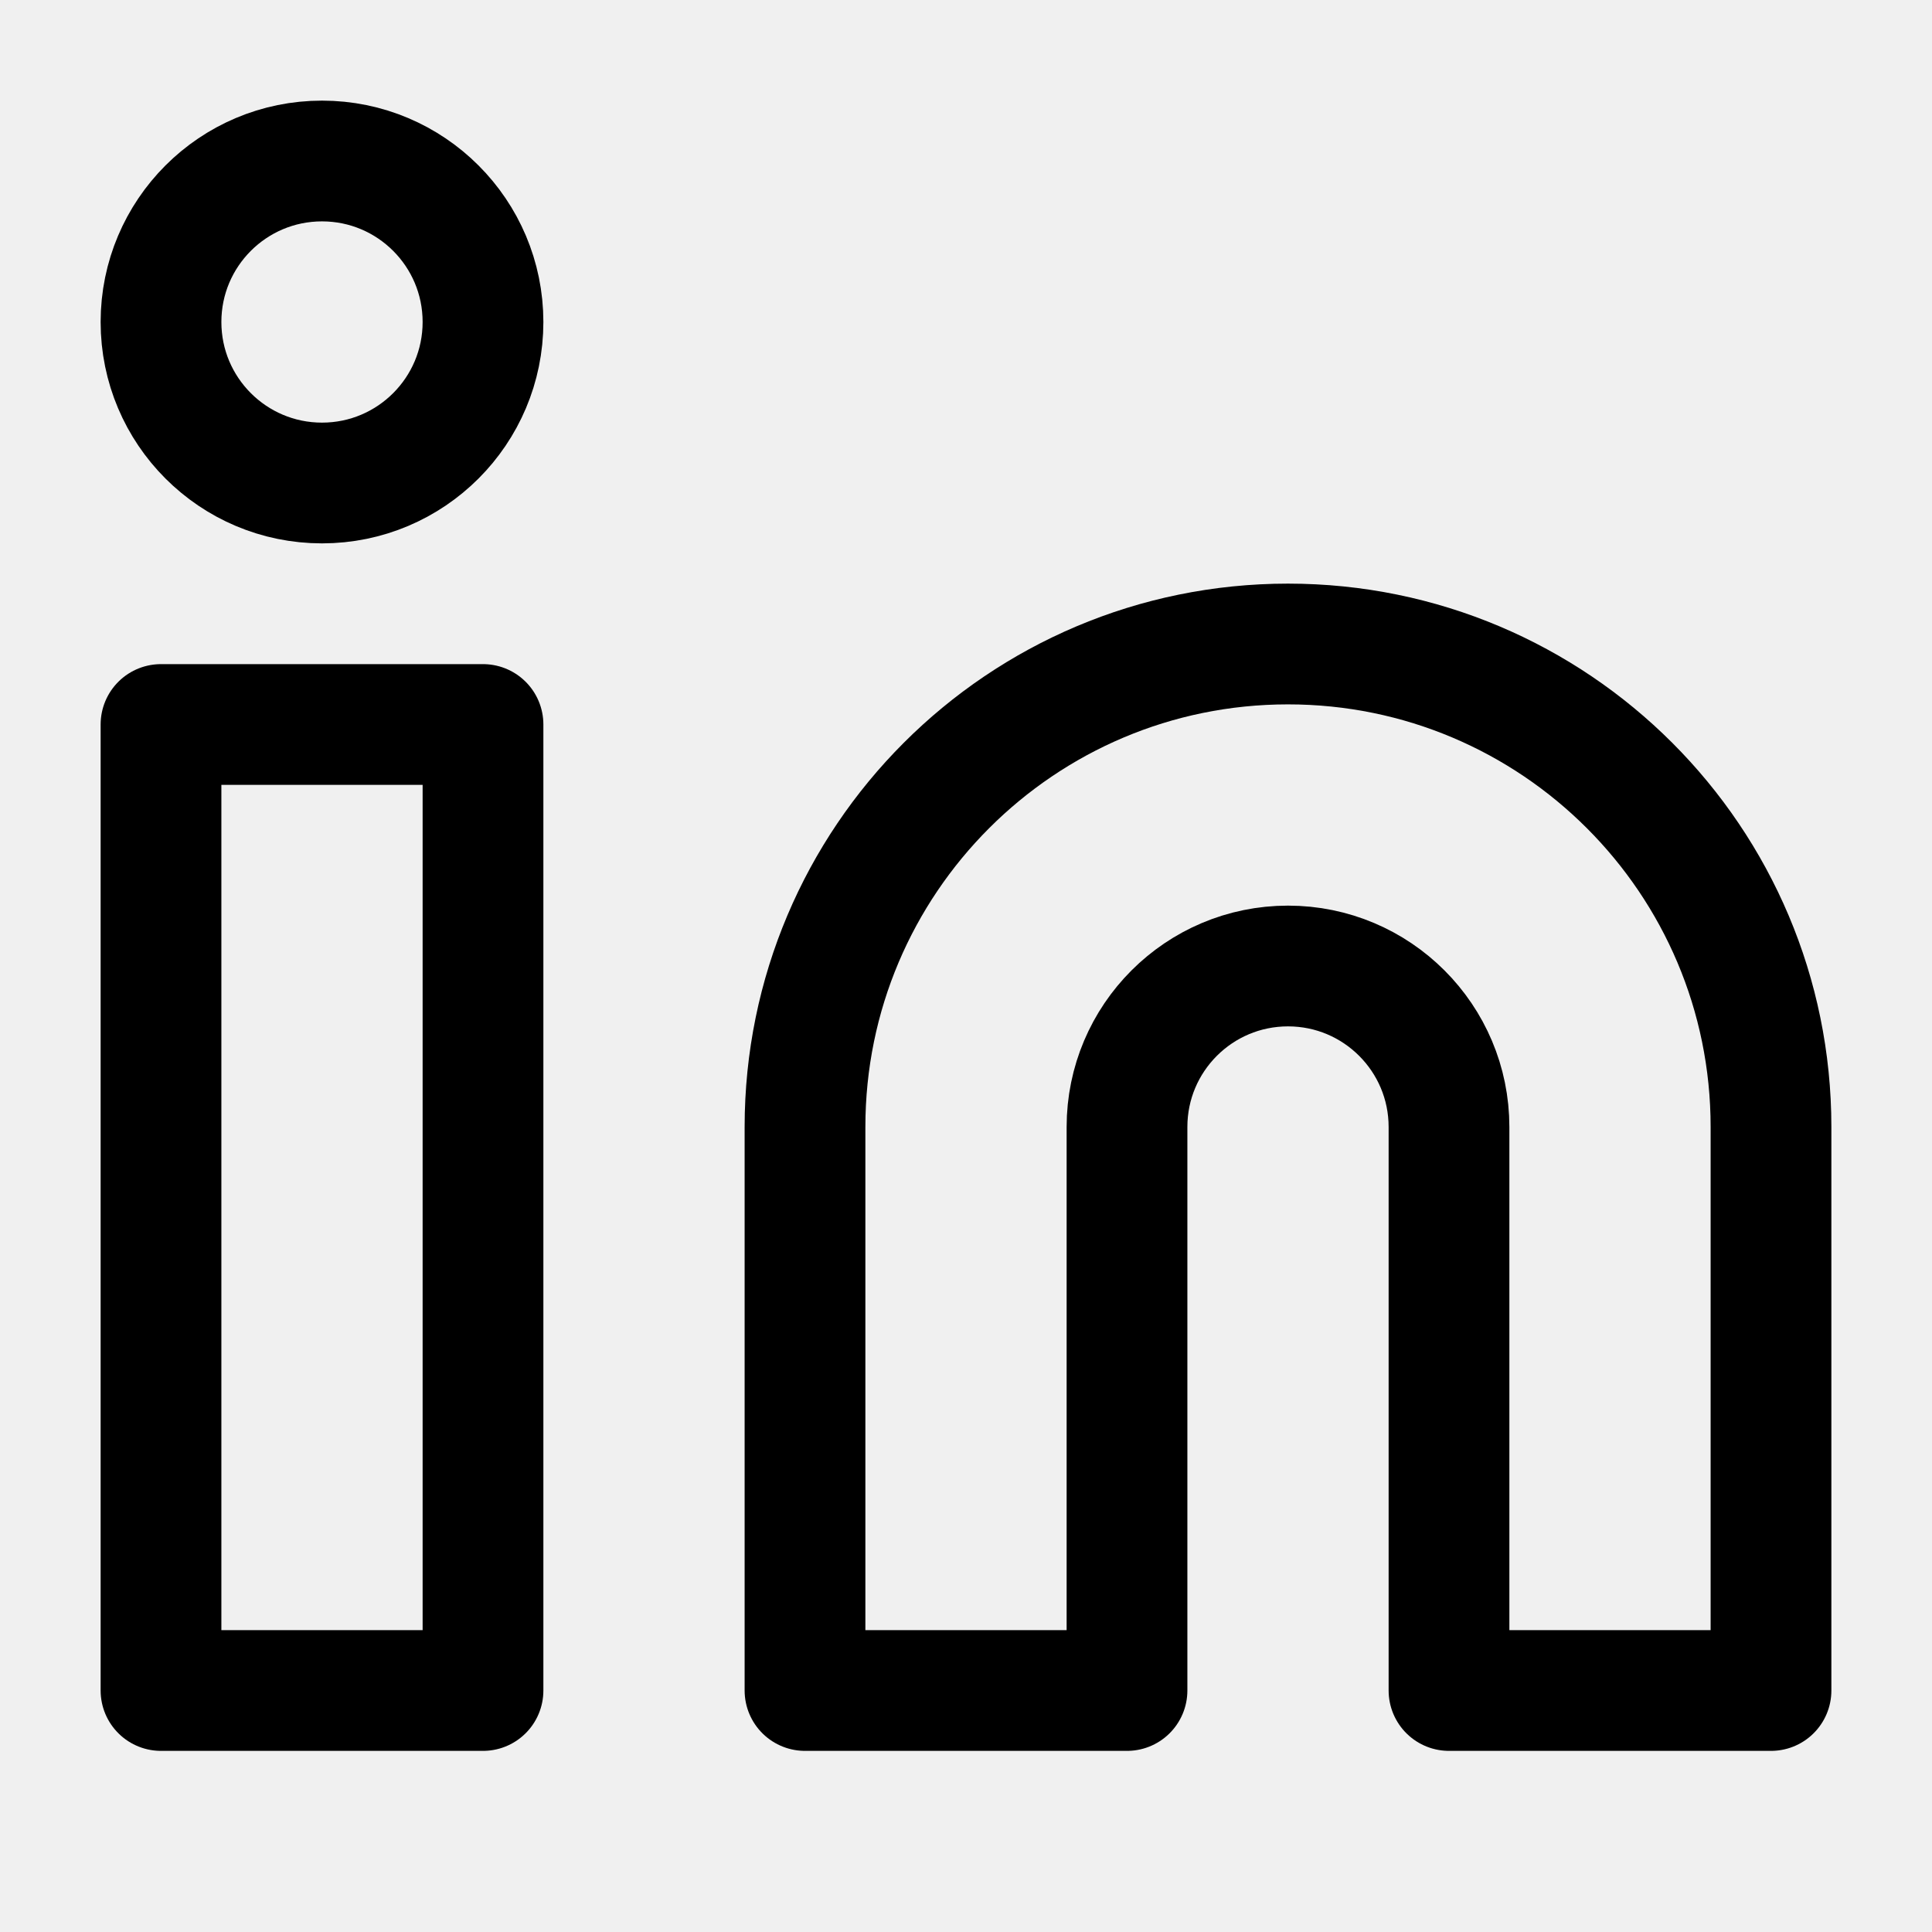
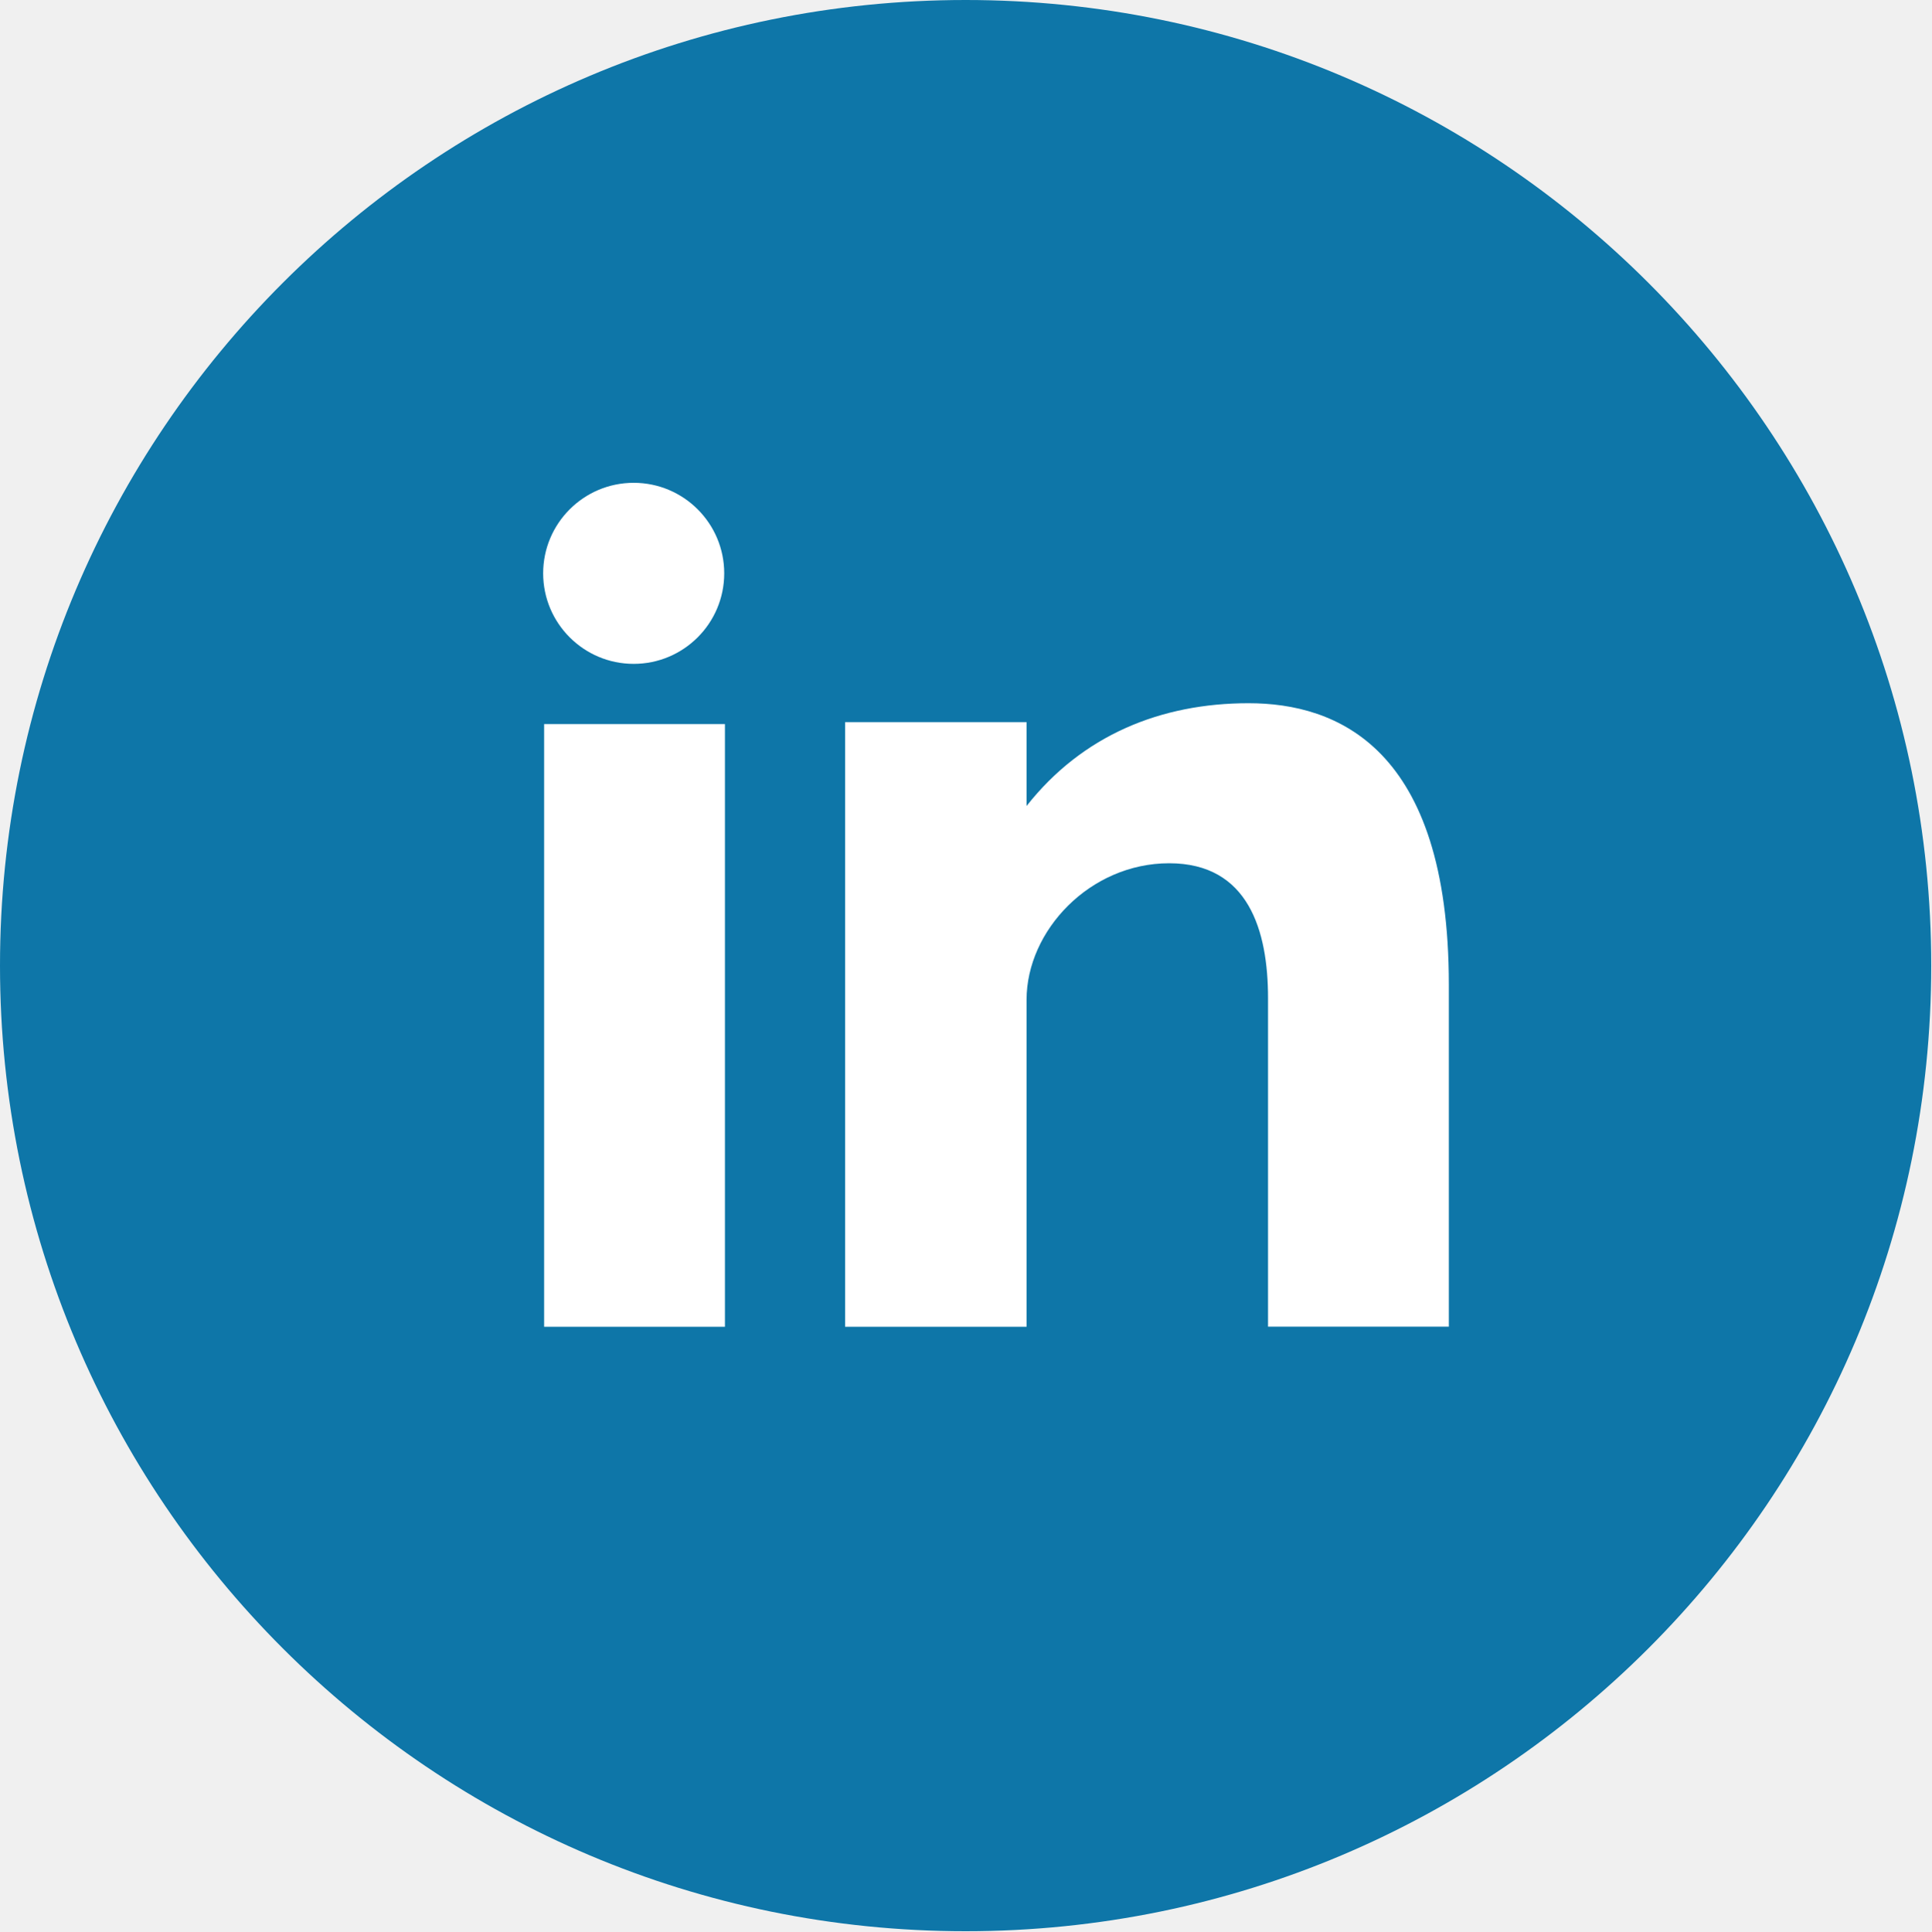
- <svg xmlns="http://www.w3.org/2000/svg" width="100" height="100" viewBox="0 0 24 24" fill="none" stroke="currentColor" stroke-width="1.5" stroke-linecap="round" stroke-linejoin="round" class="feather feather-linkedin">
-   <path d="M16 8a6 6 0 0 1 6 6v7h-4v-7a2 2 0 0 0-2-2 2 2 0 0 0-2 2v7h-4v-7a6 6 0 0 1 6-6z" />
-   <rect x="2" y="9" width="4" height="12" />
-   <circle cx="4" cy="4" r="2" />
+ <svg xmlns="http://www.w3.org/2000/svg" version="1.1" id="Layer_1" x="0px" y="0px" viewBox="0 0 291.319 291.319" style="enable-background:new 0 0 291.319 291.319;" xml:space="preserve">
+   <g>
+     <path style="fill:#0E76A8;" d="M145.659,0c80.45,0,145.66,65.219,145.66,145.66s-65.21,145.659-145.66,145.659S0,226.1,0,145.66   S65.21,0,145.659,0z" />
+     <path style="fill:#FFFFFF;" d="M82.079,200.136h27.275v-90.91H82.079V200.136z M188.338,106.077   c-13.237,0-25.081,4.834-33.483,15.504v-12.654H127.48v91.21h27.375v-49.324c0-10.424,9.55-20.593,21.512-20.593   s14.912,10.169,14.912,20.338v49.57h27.275v-51.6C218.553,112.686,201.584,106.077,188.338,106.077z M95.589,100.141   c7.538,0,13.656-6.118,13.656-13.656S103.127,72.83,95.589,72.83s-13.656,6.118-13.656,13.656S88.051,100.141,95.589,100.141z" />
+   </g>
+   <g>
+ </g>
+   <g>
+ </g>
+   <g>
+ </g>
+   <g>
+ </g>
+   <g>
+ </g>
+   <g>
+ </g>
+   <g>
+ </g>
+   <g>
+ </g>
+   <g>
+ </g>
+   <g>
+ </g>
+   <g>
+ </g>
+   <g>
+ </g>
+   <g>
+ </g>
+   <g>
+ </g>
+   <g>
+ </g>
</svg>
